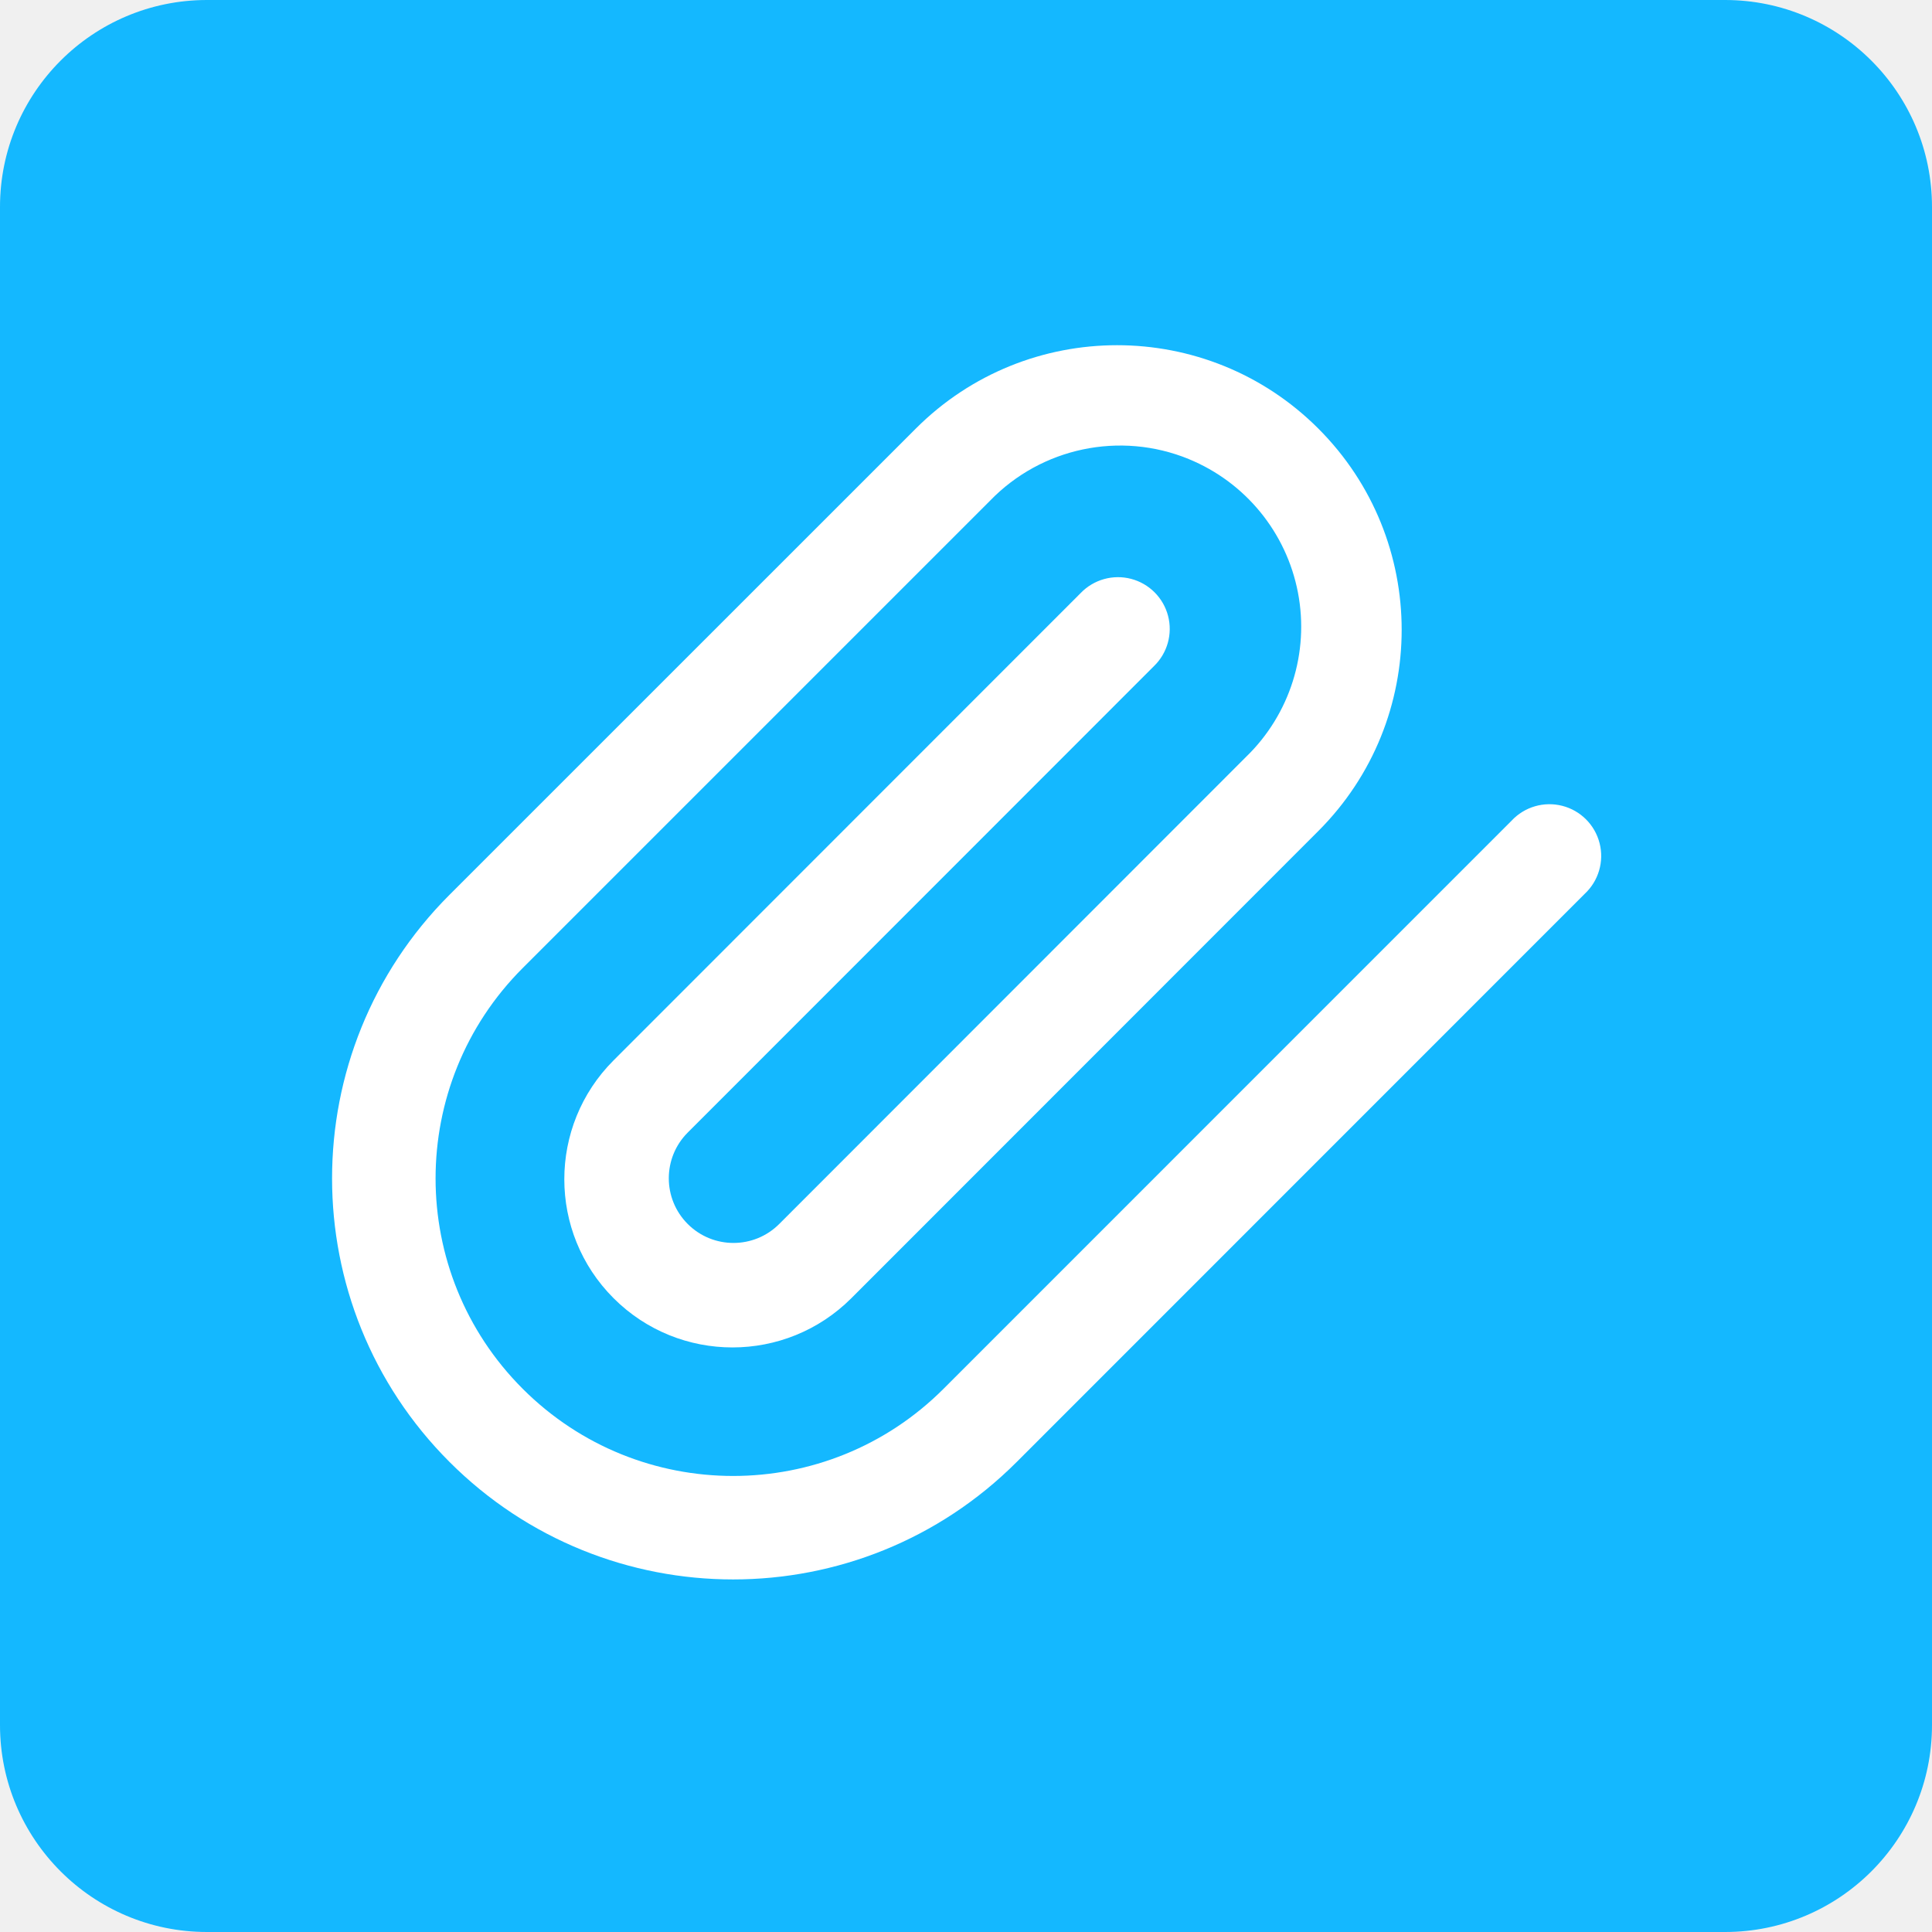
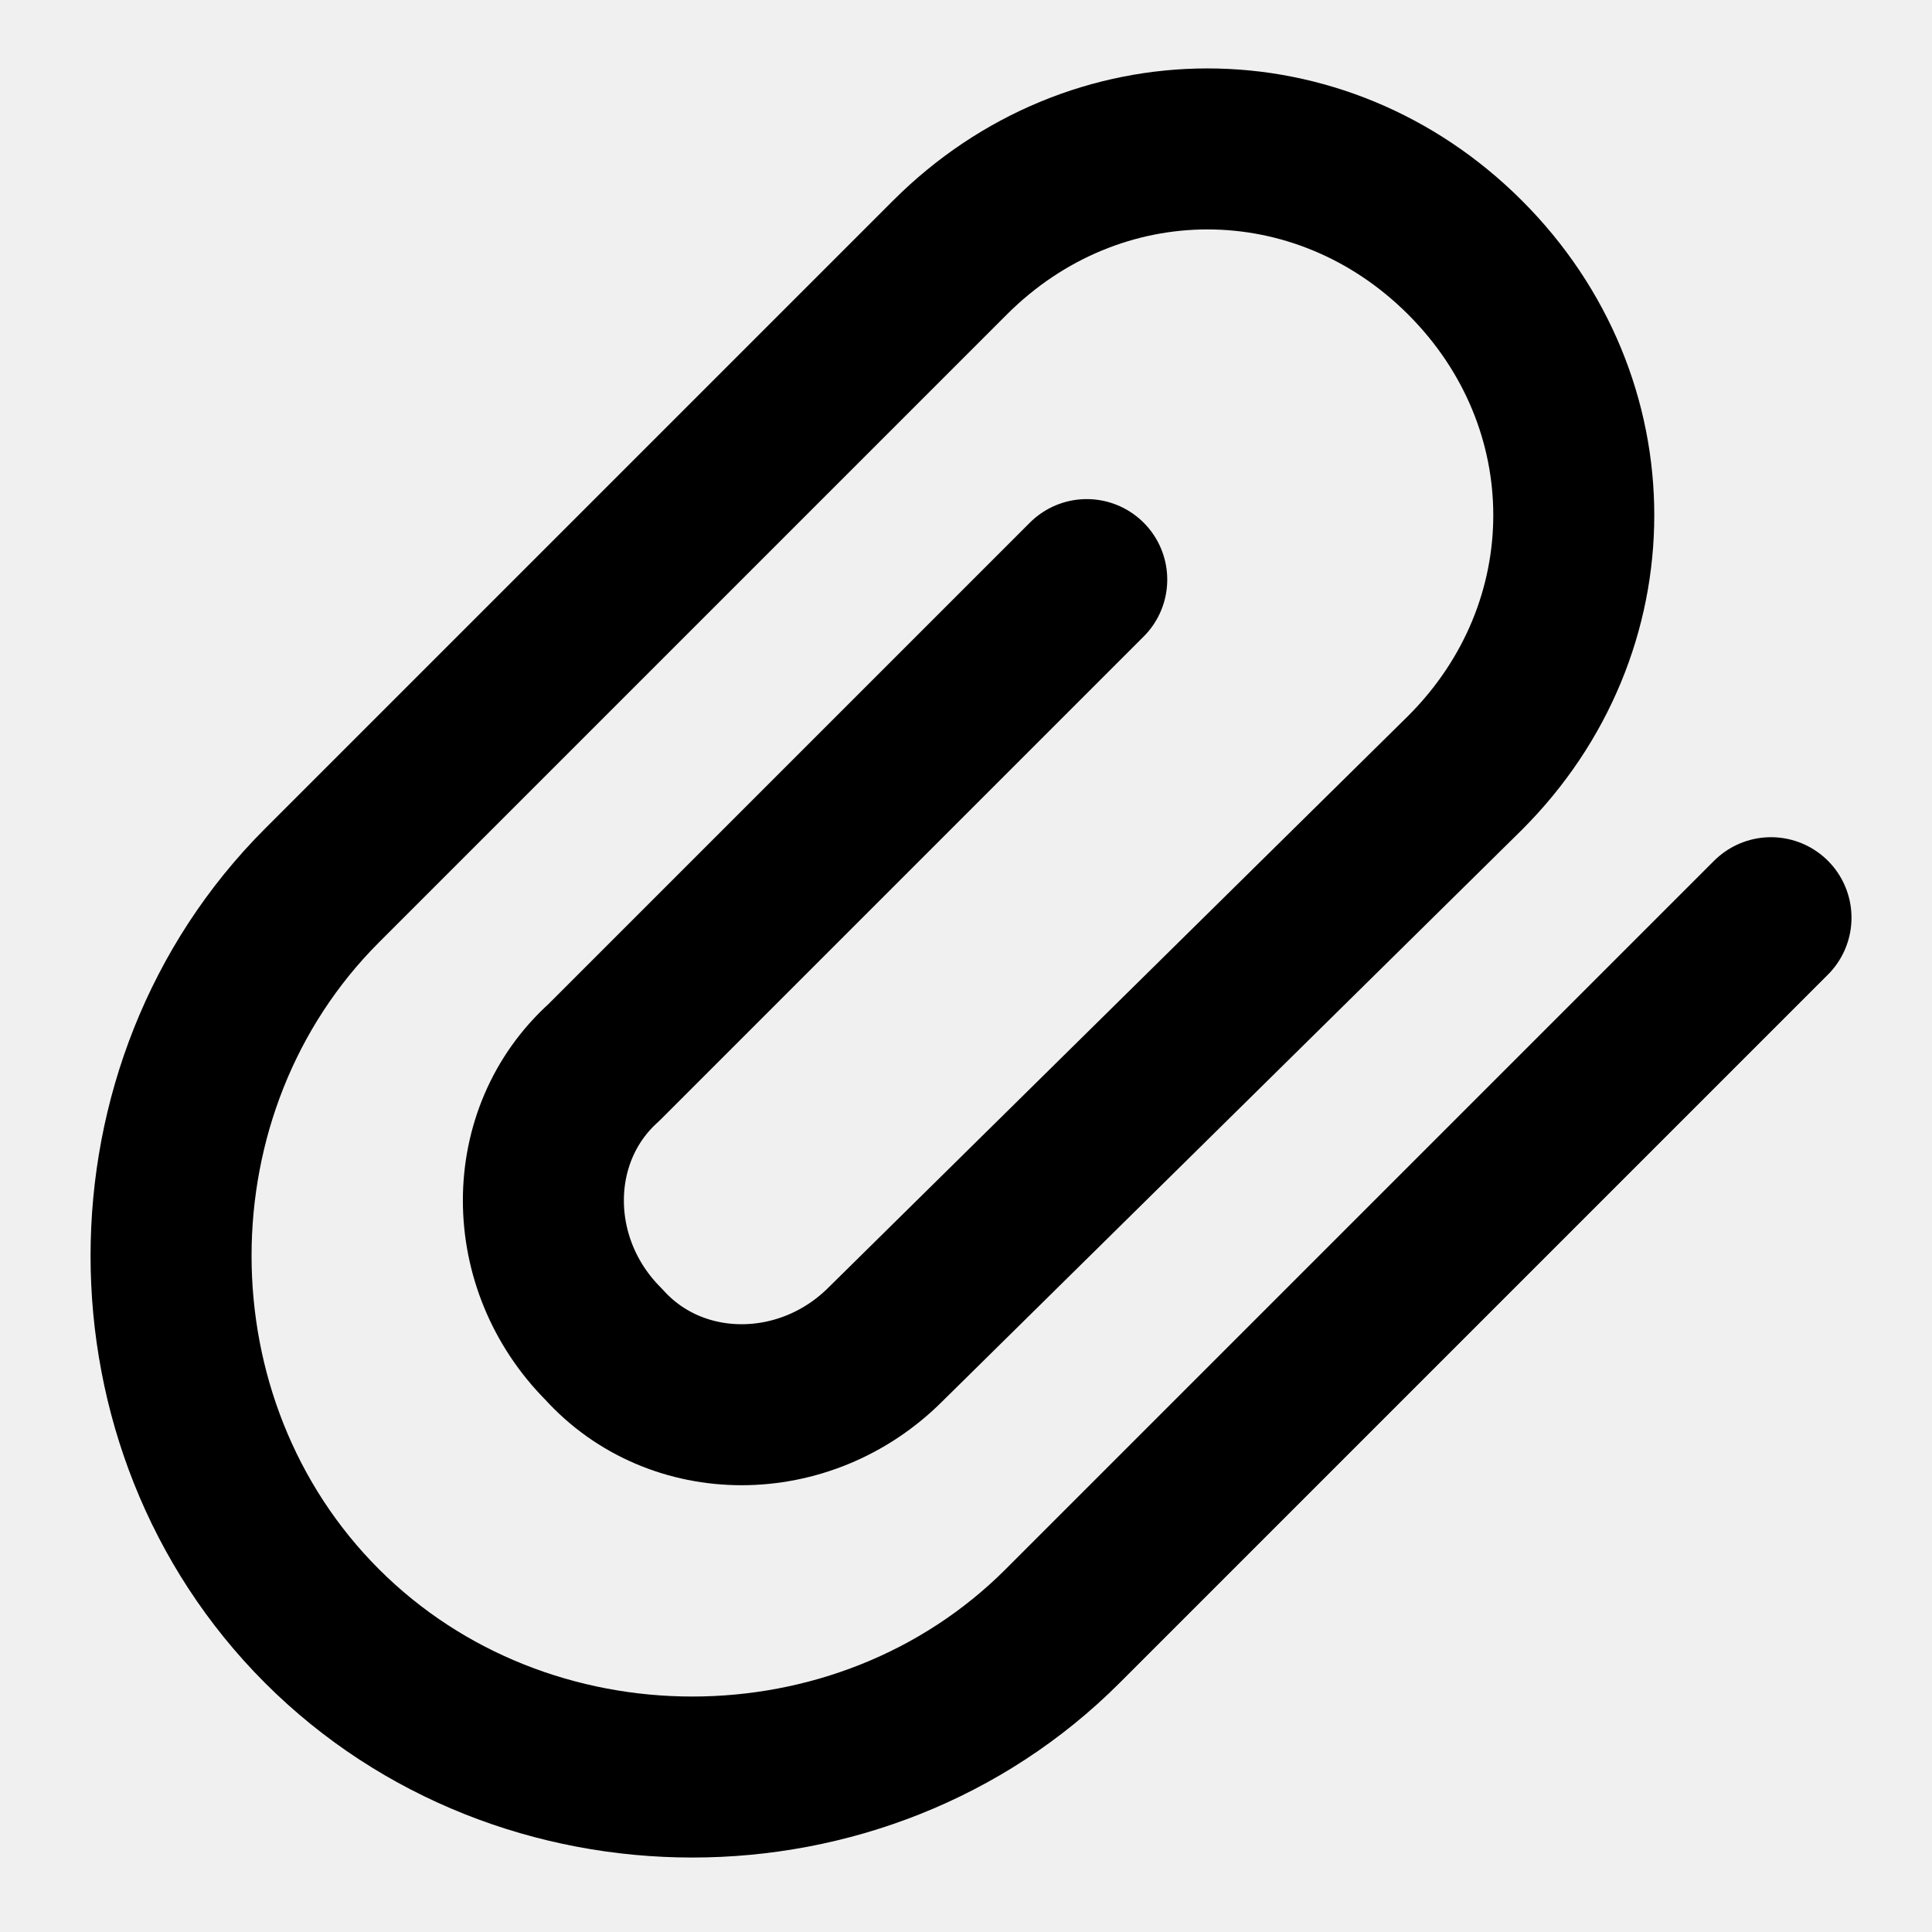
- <svg xmlns="http://www.w3.org/2000/svg" width="28" height="28" fill="none">
-   <rect width="28" height="28" rx="3" fill="#14B8FF" />
-   <path fill-rule="evenodd" clip-rule="evenodd" d="M17.229 6.653a2.625 2.625 0 0 0-2.882.605l-.01.01-6.761 6.761a4.312 4.312 0 1 0 6.098 6.099l8.233-8.234a.75.75 0 1 1 1.06 1.06l-8.232 8.234a5.812 5.812 0 1 1-8.22-8.22l6.758-6.757a4.124 4.124 0 1 1 5.833 5.833l-6.767 6.77a2.437 2.437 0 0 1-3.447-3.446l.01-.01 6.761-6.764a.75.75 0 1 1 1.061 1.06l-6.757 6.76a.937.937 0 0 0 1.326 1.325l6.765-6.769a2.626 2.626 0 0 0-.83-4.317Z" fill="#fff" />
+ <svg xmlns="http://www.w3.org/2000/svg" viewBox="0 0 24 24">
+   <path fill="none" stroke="currentColor" stroke-linecap="round" stroke-linejoin="round" stroke-width="2" d="m22 11.4-8.8 8.8c-2.5 2.5-6.7 2.5-9.2 0h0c-2.5-2.5-2.5-6.7 0-9.2l7.8-7.8c1.8-1.8 4.6-1.8 6.4 0h0C20 5 20 7.8 18.2 9.6L11 16.7c-1 1-2.6 1-3.5 0h0c-1-1-1-2.6 0-3.5l6-6" />
</svg>
